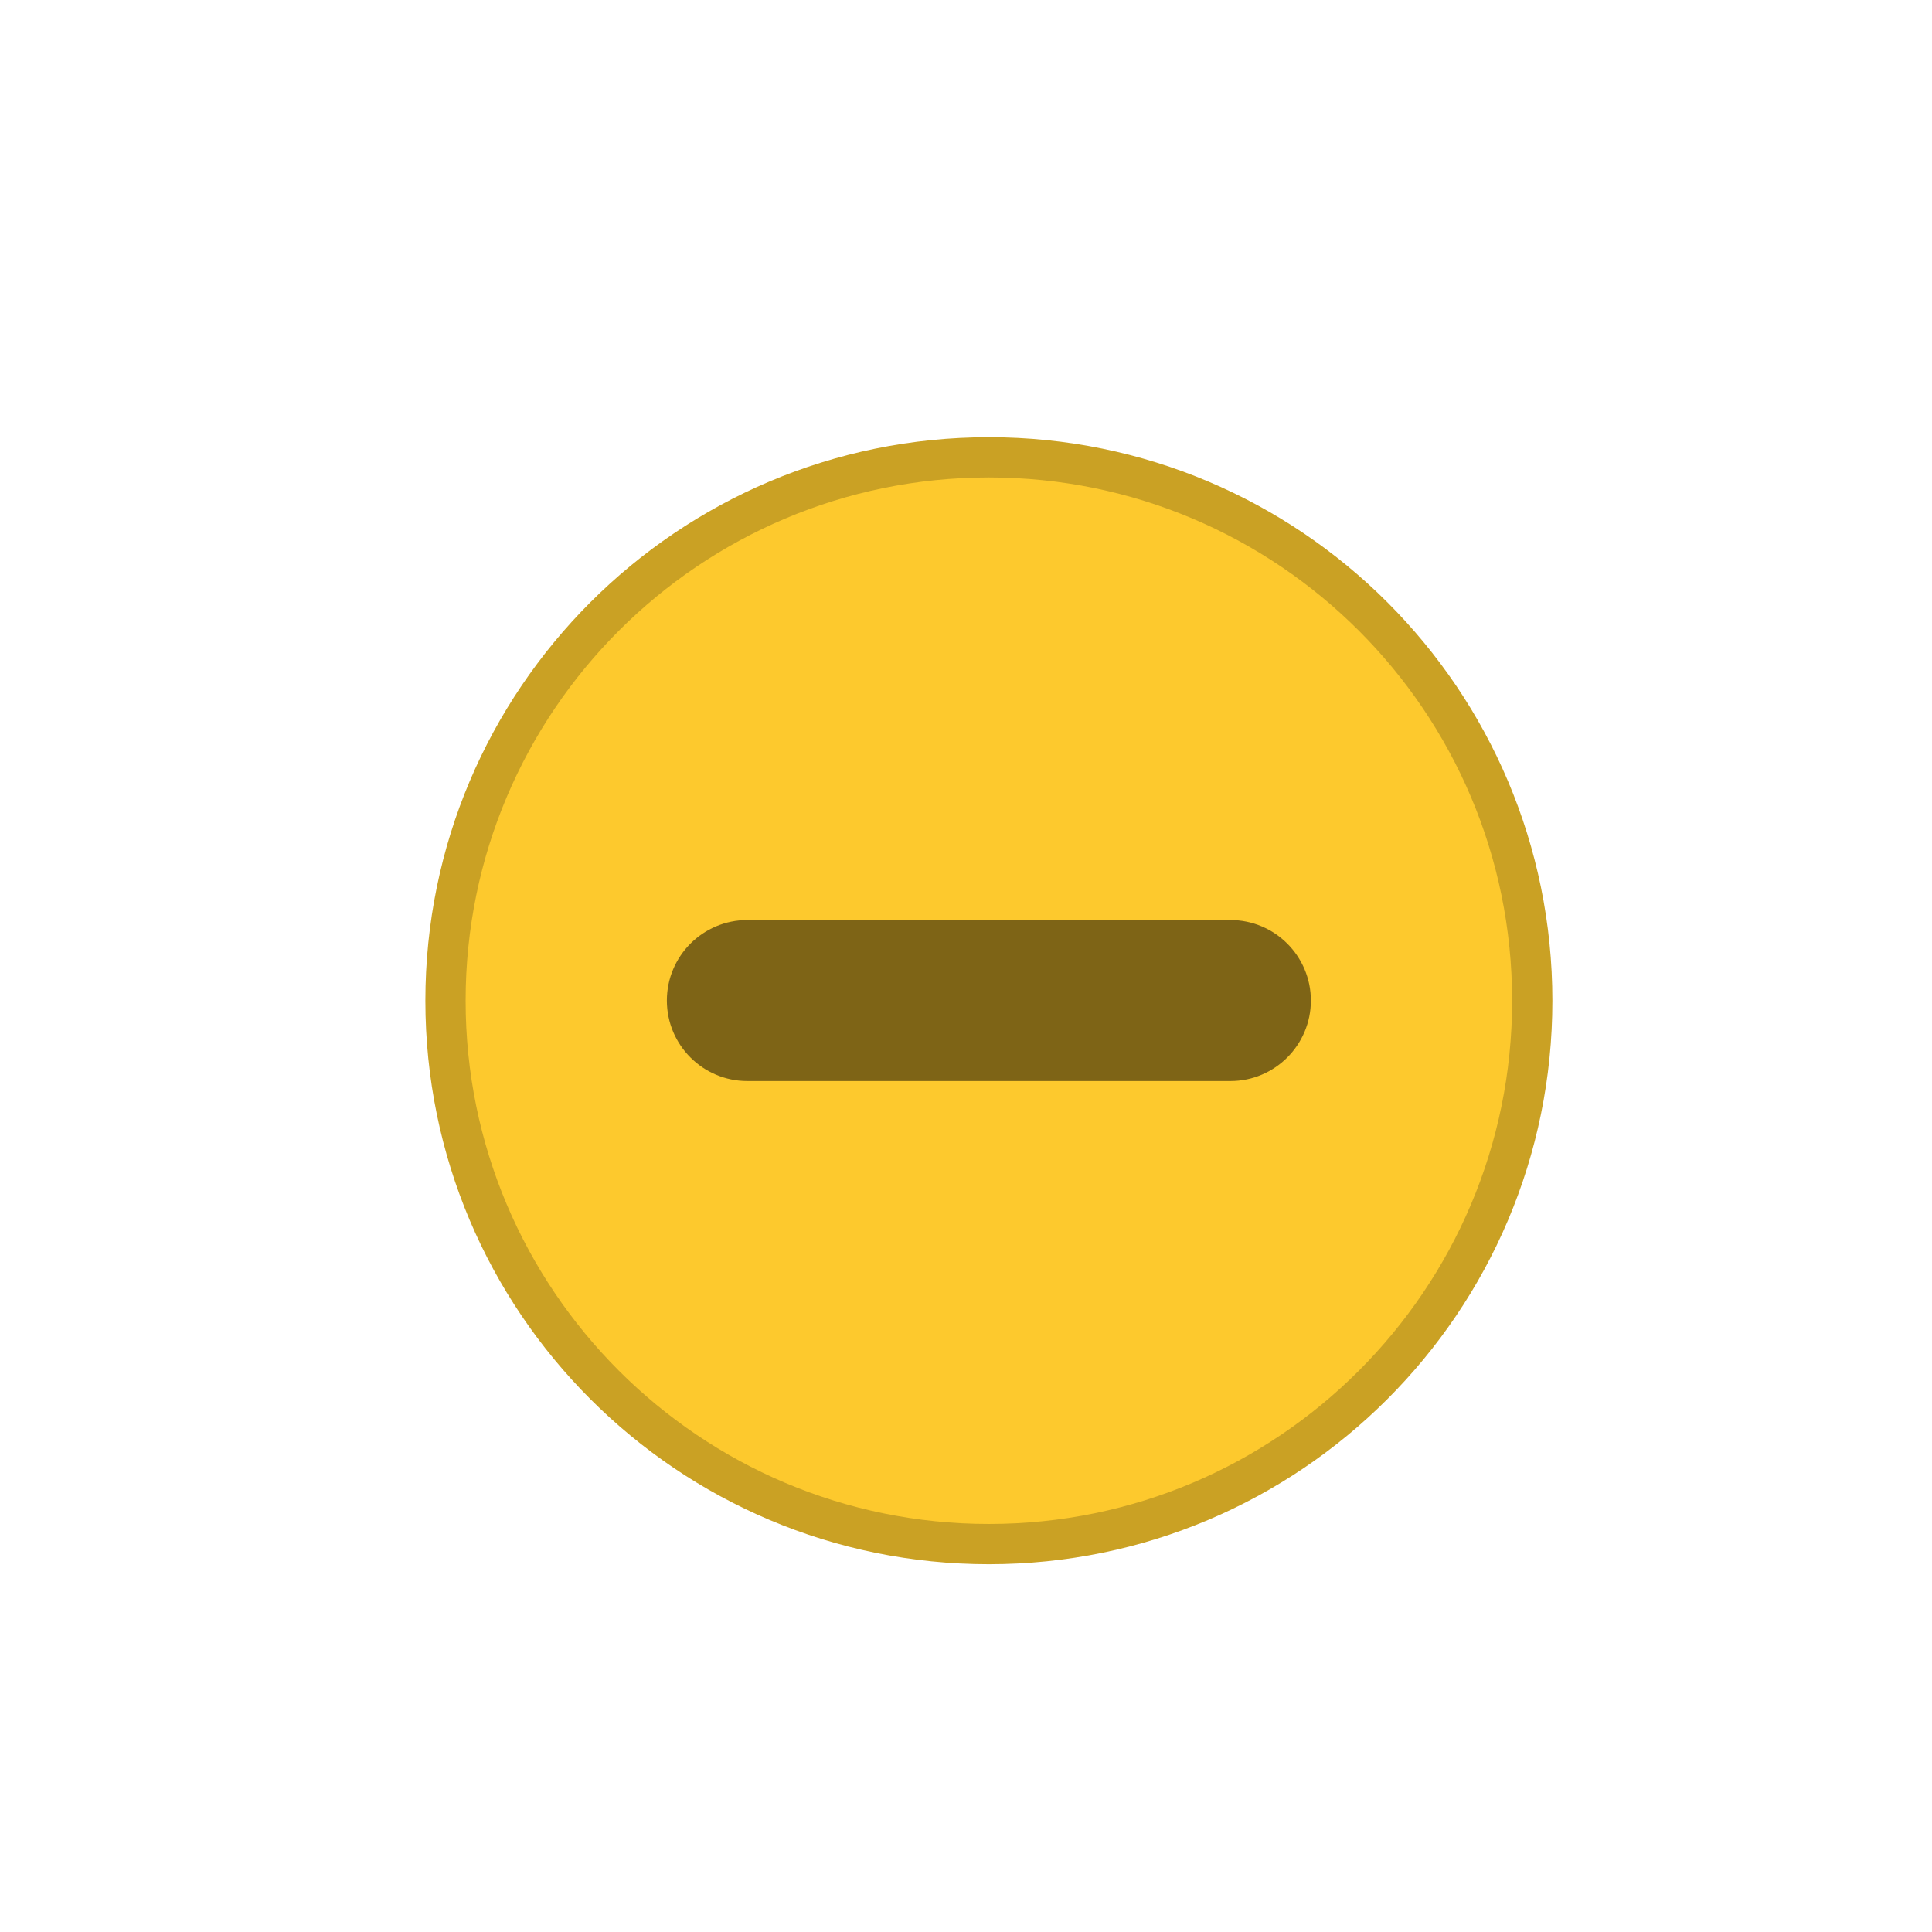
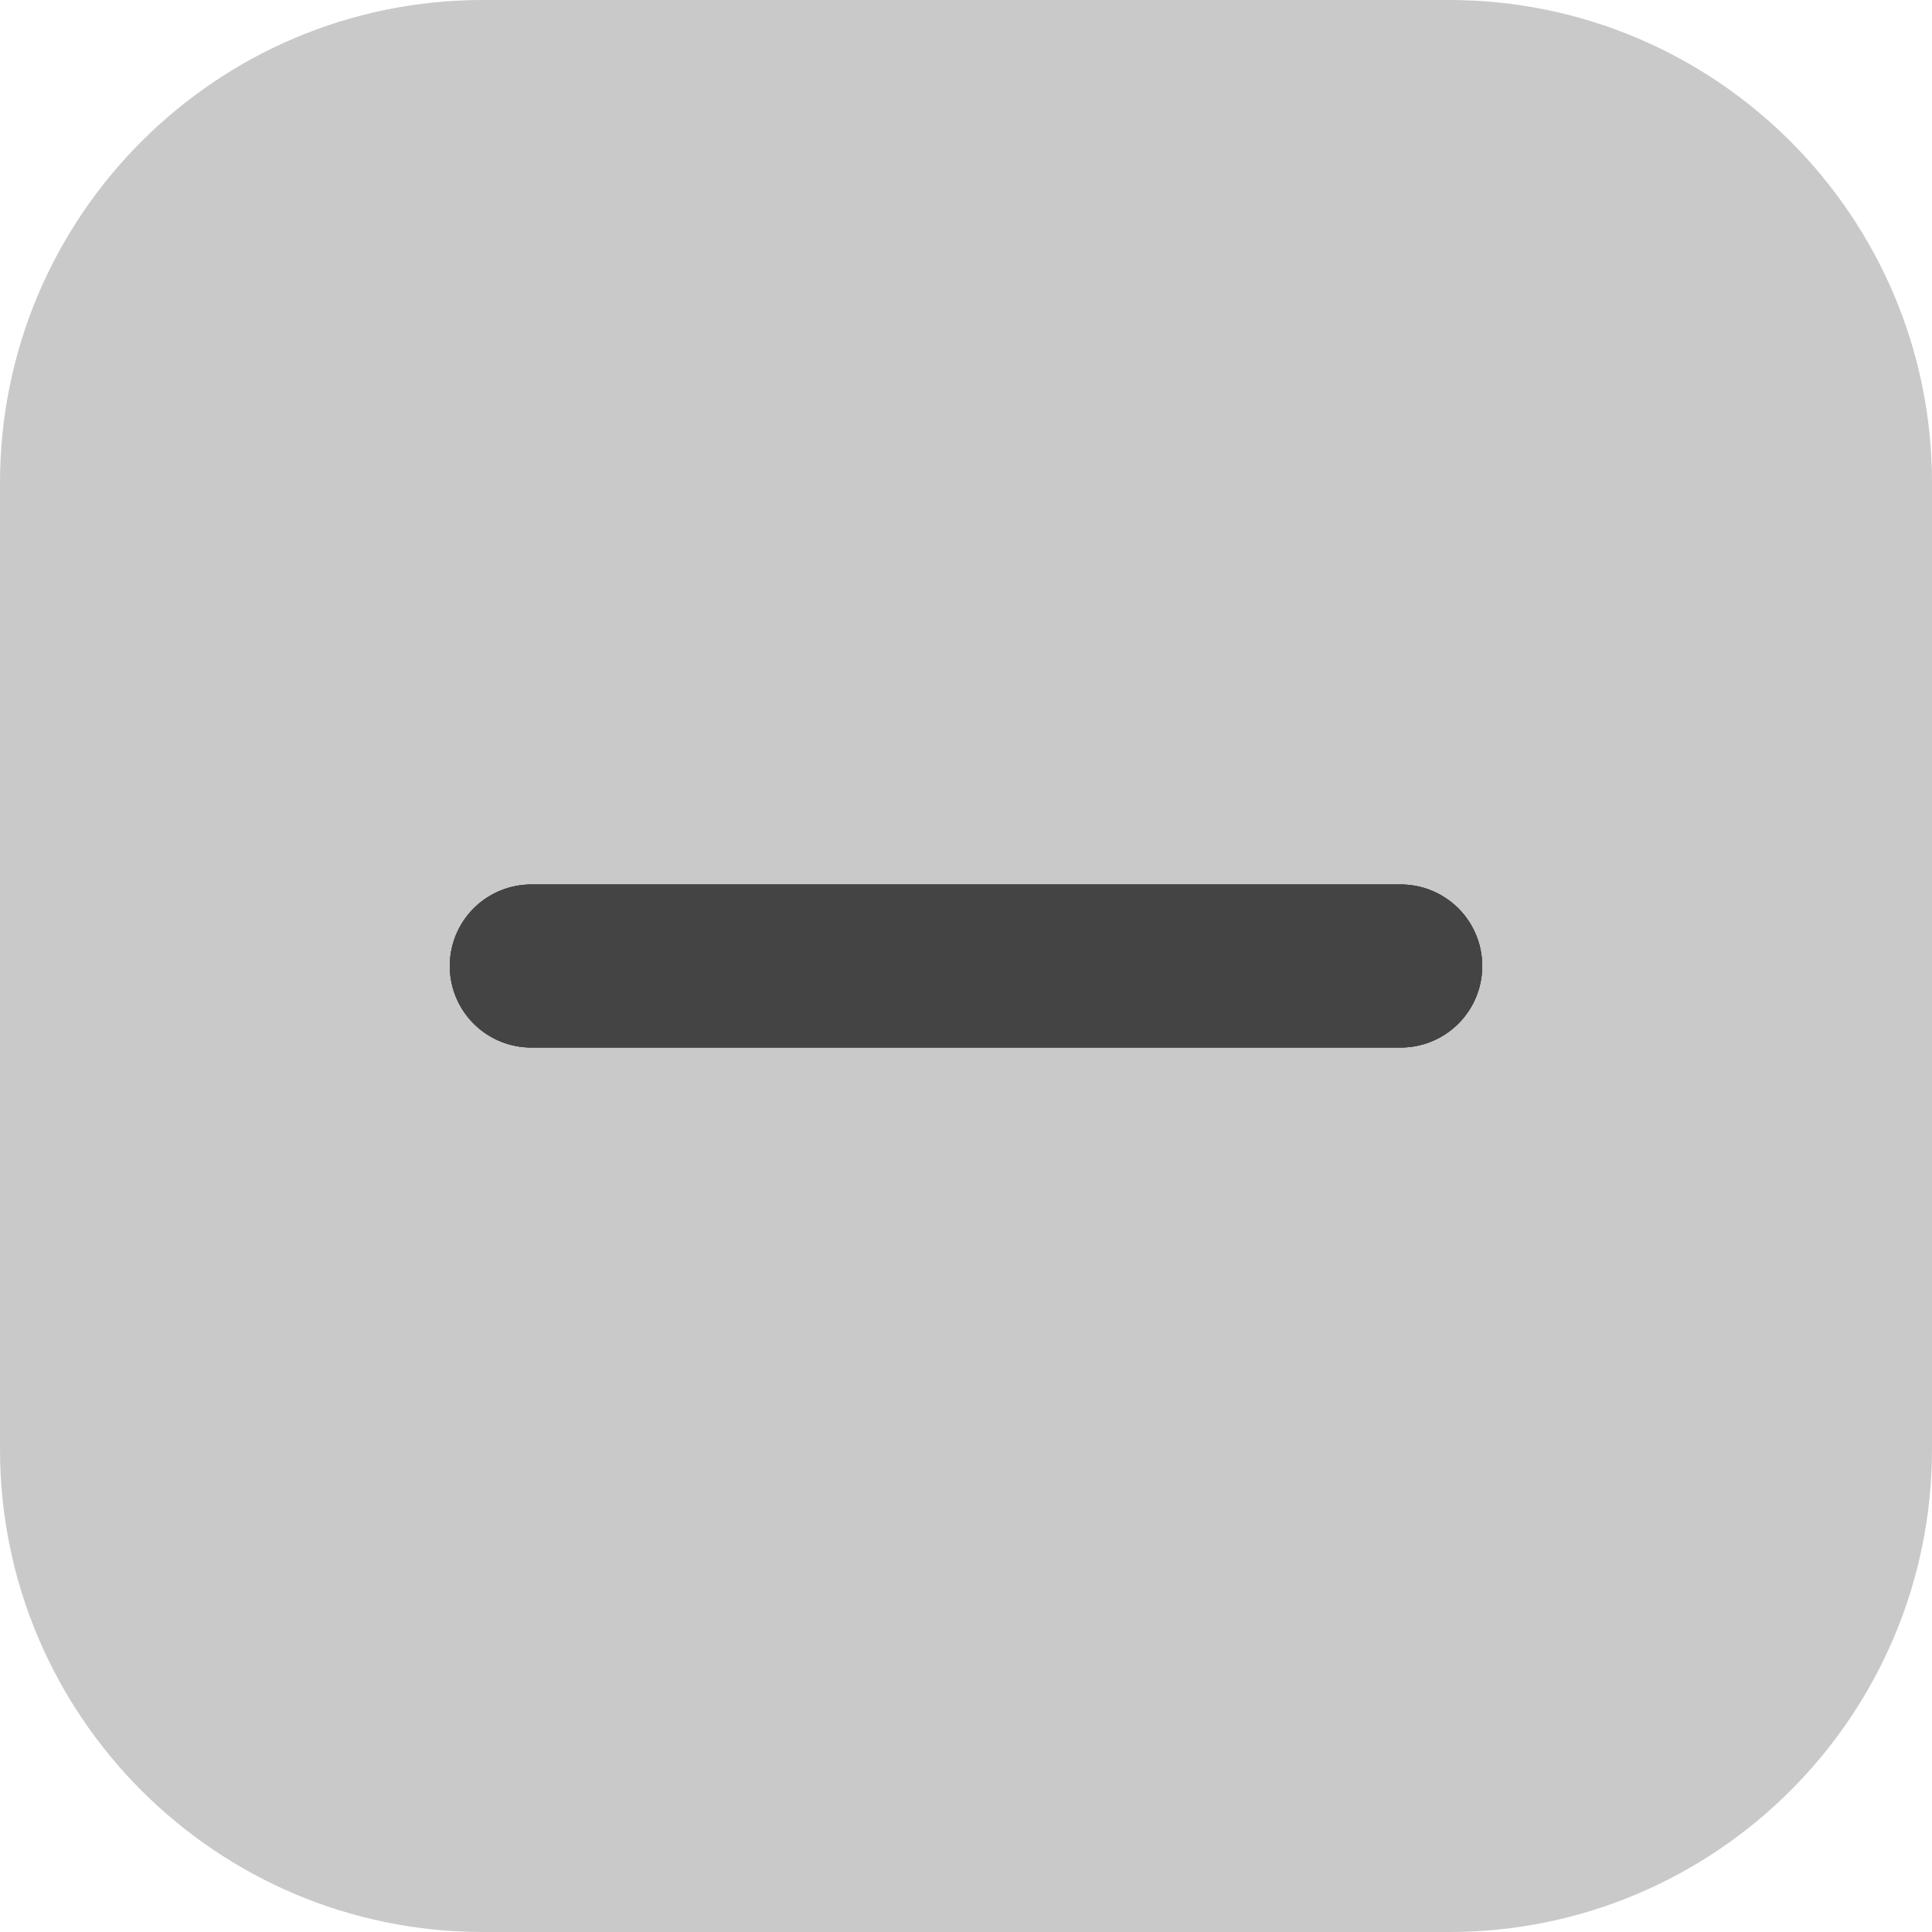
- <svg xmlns="http://www.w3.org/2000/svg" xmlns:xlink="http://www.w3.org/1999/xlink" width="24" height="24" id="svg4428" version="1.1">
-   <defs id="defs4430">
-     <linearGradient id="linearGradient3868">
-       <stop style="stop-color:#5a5a5a;stop-opacity:1;" offset="0" id="stop3870" />
-       <stop style="stop-color:#646464;stop-opacity:1;" offset="1" id="stop3872" />
-     </linearGradient>
-     <linearGradient id="linearGradient3813">
-       <stop style="stop-color:#666666;stop-opacity:1;" offset="0" id="stop3815" />
-       <stop style="stop-color:#636363;stop-opacity:1;" offset="1" id="stop3817" />
-     </linearGradient>
-     <linearGradient id="linearGradient3787">
-       <stop style="stop-color:#e5e5df;stop-opacity:1;" offset="0" id="stop3789" />
-       <stop style="stop-color:#dadad4;stop-opacity:1;" offset="1" id="stop3791" />
-     </linearGradient>
-     <linearGradient id="linearGradient3806-3-5-6">
-       <stop style="stop-color:#303030;stop-opacity:1;" offset="0" id="stop3808-6-9-1" />
-       <stop style="stop-color:#232323;stop-opacity:1;" offset="1" id="stop3810-4-6-3" />
-     </linearGradient>
-     <linearGradient xlink:href="#linearGradient3787" id="linearGradient3793" x1="40" y1="1044.362" x2="40" y2="1032.362" gradientUnits="userSpaceOnUse" />
-     <linearGradient xlink:href="#linearGradient3787" id="linearGradient3828" gradientUnits="userSpaceOnUse" x1="40" y1="1044.362" x2="40" y2="1032.362" gradientTransform="matrix(1.166667,0,0,1.076923,-6.5,-80.33555)" />
-     <linearGradient xlink:href="#linearGradient3787-8" id="linearGradient3835" gradientUnits="userSpaceOnUse" gradientTransform="matrix(1.166667,0,0,1.076923,-35.5,-1105.698)" x1="40" y1="1044.362" x2="40" y2="1032.362" />
-     <linearGradient xlink:href="#linearGradient3787-8" id="linearGradient3835-4" gradientUnits="userSpaceOnUse" gradientTransform="matrix(1.166667,0,0,1.076923,-35.5,-1105.698)" x1="40" y1="1044.362" x2="40" y2="1032.362" />
-     <linearGradient id="linearGradient3787-8">
-       <stop style="stop-color:#f5f5ee;stop-opacity:1;" offset="0" id="stop3789-2" />
-       <stop style="stop-color:#e6e6df;stop-opacity:1;" offset="1" id="stop3791-6" />
-     </linearGradient>
-     <linearGradient xlink:href="#linearGradient3787-8" id="linearGradient3835-3" gradientUnits="userSpaceOnUse" gradientTransform="matrix(1.166667,0,0,1.076923,-35.5,-1105.698)" x1="40" y1="1044.362" x2="40" y2="1032.362" />
-     <linearGradient id="linearGradient3787-7">
-       <stop style="stop-color:#f5f5ee;stop-opacity:1;" offset="0" id="stop3789-3" />
-       <stop style="stop-color:#e6e6e0;stop-opacity:1;" offset="1" id="stop3791-3" />
-     </linearGradient>
-     <linearGradient xlink:href="#linearGradient3787" id="linearGradient3807" x1="11" y1="15.75" x2="11" y2="8.25" gradientUnits="userSpaceOnUse" />
-     <linearGradient xlink:href="#linearGradient3813" id="linearGradient3819" x1="29.5" y1="15.2" x2="29.5" y2="8.8" gradientUnits="userSpaceOnUse" />
-     <linearGradient xlink:href="#linearGradient4231" id="linearGradient3807-1" x1="10" y1="7" x2="10" y2="15.889" gradientUnits="userSpaceOnUse" />
-     <linearGradient id="linearGradient4231">
-       <stop id="stop4233" offset="0" style="stop-color:#e7e7e1;stop-opacity:1;" />
-       <stop id="stop4239" offset="1" style="stop-color:#dadad3;stop-opacity:1;" />
-     </linearGradient>
-     <linearGradient xlink:href="#linearGradient4231-1" id="linearGradient3807-1-1" x1="10" y1="15.889" x2="10" y2="7" gradientUnits="userSpaceOnUse" />
-     <linearGradient id="linearGradient4231-1">
-       <stop id="stop4233-6" offset="0" style="stop-color:#e5e5de;stop-opacity:1;" />
-       <stop id="stop4239-7" offset="1" style="stop-color:#dadad3;stop-opacity:1;" />
-     </linearGradient>
-     <linearGradient id="linearGradient4363">
-       <stop style="stop-color:#979791;stop-opacity:1;" offset="0" id="stop4365" />
-       <stop style="stop-color:#dadad4;stop-opacity:0;" offset="1" id="stop4367" />
-     </linearGradient>
-     <linearGradient id="linearGradient4363-7">
-       <stop style="stop-color:#f5f5ef;stop-opacity:1;" offset="0" id="stop4365-9" />
-       <stop style="stop-color:#dadad4;stop-opacity:0;" offset="1" id="stop4367-8" />
-     </linearGradient>
-     <linearGradient xlink:href="#linearGradient4231-7" id="linearGradient4361" gradientUnits="userSpaceOnUse" gradientTransform="matrix(1.1875,0,0,1,-41.25,0)" x1="248.632" y1="79" x2="248.632" y2="58" />
-     <linearGradient id="linearGradient4231-7">
-       <stop id="stop4233-4" offset="0" style="stop-color:#e6e6df;stop-opacity:1;" />
-       <stop id="stop4239-8" offset="1" style="stop-color:#d1d1ca;stop-opacity:1;" />
-     </linearGradient>
-     <linearGradient xlink:href="#linearGradient4231-7" id="linearGradient3127" gradientUnits="userSpaceOnUse" gradientTransform="matrix(1.1875,0,0,1,-262.25,-55.99998)" x1="248.632" y1="79" x2="248.632" y2="58" />
-     <linearGradient xlink:href="#linearGradient4231-7" id="linearGradient3154" gradientUnits="userSpaceOnUse" gradientTransform="matrix(1.1875,0,0,1,-262.25,-55.99998)" x1="248.632" y1="79" x2="248.632" y2="58" />
-     <linearGradient xlink:href="#linearGradient4231-7" id="linearGradient3159" gradientUnits="userSpaceOnUse" gradientTransform="matrix(1.1875,0,0,1,-249.25,-54.99998)" x1="248.632" y1="79" x2="248.632" y2="58" />
-     <linearGradient xlink:href="#linearGradient4231-7-9" id="linearGradient3159-0" gradientUnits="userSpaceOnUse" gradientTransform="matrix(1.1875,0,0,1,-262.25,-55.99998)" x1="248.632" y1="79" x2="248.632" y2="58" />
-     <linearGradient id="linearGradient4231-7-9">
-       <stop id="stop4233-4-2" offset="0" style="stop-color:#e6e6df;stop-opacity:1;" />
-       <stop id="stop4239-8-9" offset="1" style="stop-color:#d1d1ca;stop-opacity:1;" />
-     </linearGradient>
-     <linearGradient id="linearGradient4231-5">
-       <stop id="stop4233-41" offset="0" style="stop-color:#e5e5de;stop-opacity:1;" />
-       <stop id="stop4239-73" offset="1" style="stop-color:#dadad3;stop-opacity:1;" />
-     </linearGradient>
-     <linearGradient xlink:href="#linearGradient4231-7-7" id="linearGradient3159-1" gradientUnits="userSpaceOnUse" gradientTransform="matrix(1.1875,0,0,1,-262.25,-55.99998)" x1="248.632" y1="79" x2="248.632" y2="58" />
-     <linearGradient id="linearGradient4231-7-7">
-       <stop id="stop4233-4-7" offset="0" style="stop-color:#e6e6df;stop-opacity:1;" />
-       <stop id="stop4239-8-2" offset="1" style="stop-color:#d1d1ca;stop-opacity:1;" />
-     </linearGradient>
-     <linearGradient xlink:href="#linearGradient4231-73" id="linearGradient3807-1-7" x1="10" y1="15.889" x2="10" y2="7" gradientUnits="userSpaceOnUse" />
-     <linearGradient id="linearGradient4231-73">
-       <stop id="stop4233-1" offset="0" style="stop-color:#e5e5de;stop-opacity:1;" />
-       <stop id="stop4239-85" offset="1" style="stop-color:#dadad3;stop-opacity:1;" />
-     </linearGradient>
-   </defs>
-   <g id="layer1" transform="translate(0,-1098.52)">
-     <g id="4" transform="translate(86.4,-3.2)" />
-     <g transform="translate(-248.7159,1319.589)" style="display:inline" id="inactive-center">
-       <rect ry="1.6930764e-05" y="-268.638" x="253" height="16" width="16" id="rect1557-60" style="opacity:0;fill:#000000;fill-opacity:1;stroke:none;stroke-width:0.474;stroke-linejoin:miter;stroke-miterlimit:4;stroke-dasharray:none;stroke-opacity:1;paint-order:markers stroke fill" />
-       <g transform="translate(254,-267.6378)" id="titlebutton-minimize-backdrop-1-6" style="enable-background:new">
-         <g transform="translate(-5,-1033.362)" id="g6-6-2">
-           <path style="fill:#caa124;fill-opacity:1;fill-rule:evenodd;stroke:none" d="m 12,1047.362 c 3.866,0 7,-3.134 7,-7 0,-3.866 -3.134,-7 -7,-7 -3.866,0 -7,3.134 -7,7 0,3.866 3.134,7 7,7" id="path2-26-6" />
-           <path style="opacity:1;fill:#fdc92d;fill-opacity:1;fill-rule:evenodd;stroke:none" d="m 12,1046.862 c 3.59,0 6.5,-2.91 6.5,-6.5 0,-3.59 -2.91,-6.5 -6.5,-6.5 -3.59,0 -6.5,2.91 -6.5,6.5 0,3.59 2.91,6.5 6.5,6.5" id="path4-1" />
-         </g>
-       </g>
+ <svg xmlns="http://www.w3.org/2000/svg" width="16" height="16" viewBox="0 0 16 16" version="1.1">
+   <g id="active-center">
+     <rect width="16" height="16" fill="#000000" opacity="0" />
+     <g fill="none" stroke="#444444" stroke-width="1.35" stroke-linecap="round" stroke-linejoin="round" opacity="1">
+       <path d="M4.4 8h7.2" />
    </g>
-     <g transform="translate(-248.7159,1319.589)" style="display:inline" id="active-center">
-       <rect style="opacity:0;fill:#000000;fill-opacity:1;stroke:none;stroke-width:0.474;stroke-linejoin:miter;stroke-miterlimit:4;stroke-dasharray:none;stroke-opacity:1;paint-order:markers stroke fill" id="rect1565-18" width="16" height="16" x="253" y="-242.638" ry="1.6930764e-05" />
-       <g transform="translate(254,-241.6378)" id="titlebutton-minimize-1-7" style="enable-background:new">
-         <g transform="translate(-5,-1033.362)" id="g6-2-9">
-           <path style="fill:#caa124;fill-opacity:1;fill-rule:evenodd;stroke:none" d="m 12,1047.362 c 3.866,0 7,-3.134 7,-7 0,-3.866 -3.134,-7 -7,-7 -3.866,0 -7,3.134 -7,7 0,3.866 3.134,7 7,7" id="path2-37-2" />
-           <path style="opacity:1;fill:#fdc92d;fill-opacity:1;fill-rule:evenodd;stroke:none" d="m 12,1046.862 c 3.59,0 6.5,-2.91 6.5,-6.5 0,-3.59 -2.91,-6.5 -6.5,-6.5 -3.59,0 -6.5,2.91 -6.5,6.5 0,3.59 2.91,6.5 6.5,6.5" id="path4-59" />
-         </g>
-       </g>
+   </g>
+   <g id="inactive-center">
+     <rect width="16" height="16" fill="#000000" opacity="0" />
+     <g fill="none" stroke="#b1b1b1" stroke-width="1.35" stroke-linecap="round" stroke-linejoin="round" opacity="1">
+       <path d="M4.4 8h7.2" />
    </g>
-     <g transform="translate(-248.7159,1319.589)" style="display:inline" id="pressed-center">
-       <rect style="opacity:0;fill:#000000;fill-opacity:1;stroke:none;stroke-width:0.474;stroke-linejoin:miter;stroke-miterlimit:4;stroke-dasharray:none;stroke-opacity:1;paint-order:markers stroke fill" id="rect1582-7" width="16" height="16" x="253" y="-190.638" ry="1.6930764e-05" />
-       <g transform="translate(254,-189.6378)" id="titlebutton-minimize-active-1-6" style="enable-background:new">
-         <g transform="translate(-5,-1033.362)" id="g6-22-5">
-           <path style="fill:#caa124;fill-opacity:1;fill-rule:evenodd;stroke:none" d="m 12,1047.362 c 3.866,0 7,-3.134 7,-7 0,-3.866 -3.134,-7 -7,-7 -3.866,0 -7,3.134 -7,7 0,3.866 3.134,7 7,7" id="path2-8-6" />
-           <rect style="opacity:0.5;fill:#000000;fill-opacity:1;stroke:none;stroke-width:2;stroke-linecap:round;stroke-linejoin:round;stroke-miterlimit:4;stroke-dasharray:none;stroke-opacity:1" width="8" height="2" x="8" y="1039.36" ry="1" id="rect4-9" />
-         </g>
-       </g>
+   </g>
+   <g id="hover-center">
+     <rect width="16" height="16" fill="#000000" opacity="0" />
+     <rect width="16" height="16" rx="4" fill="#444444" opacity="0.11" />
+     <g fill="none" stroke="#444444" stroke-width="1.35" stroke-linecap="round" stroke-linejoin="round" opacity="1">
+       <path d="M4.4 8h7.2" />
    </g>
-     <g transform="translate(-248.7159,1319.589)" style="display:inline" id="hover-center">
-       <rect ry="1.6930764e-05" y="-216.638" x="253" height="16" width="16" id="rect1573-3" style="opacity:0;fill:#000000;fill-opacity:1;stroke:none;stroke-width:0.474;stroke-linejoin:miter;stroke-miterlimit:4;stroke-dasharray:none;stroke-opacity:1;paint-order:markers stroke fill" />
-       <g transform="translate(254,-215.6378)" id="titlebutton-minimize-hover-1-7" style="enable-background:new">
-         <g transform="translate(-5,-1033.362)" id="g8-9-45">
-           <path style="fill:#caa124;fill-opacity:1;fill-rule:evenodd;stroke:none" d="m 12,1047.362 c 3.866,0 7,-3.134 7,-7 0,-3.866 -3.134,-7 -7,-7 -3.866,0 -7,3.134 -7,7 0,3.866 3.134,7 7,7" id="path2-31-2" />
-           <path style="opacity:1;fill:#fdc92d;fill-opacity:1;fill-rule:evenodd;stroke:none" d="m 12,1046.862 c 3.59,0 6.5,-2.91 6.5,-6.5 0,-3.59 -2.91,-6.5 -6.5,-6.5 -3.59,0 -6.5,2.91 -6.5,6.5 0,3.59 2.91,6.5 6.5,6.5" id="path4-94" />
-           <rect style="opacity:0.5;fill:#000000;fill-opacity:1;stroke:none;stroke-width:2;stroke-linecap:round;stroke-linejoin:round;stroke-miterlimit:4;stroke-dasharray:none;stroke-opacity:1" width="8" height="2" x="8" y="1039.36" ry="1" id="rect6-5" />
-         </g>
-       </g>
+   </g>
+   <g id="pressed-center">
+     <rect width="16" height="16" fill="#000000" opacity="0" />
+     <rect width="16" height="16" rx="4" fill="#444444" opacity="0.2" />
+     <g fill="none" stroke="#444444" stroke-width="1.35" stroke-linecap="round" stroke-linejoin="round" opacity="1">
+       <path d="M4.4 8h7.2" />
    </g>
-     <g id="deactivated-center" style="display:inline" transform="translate(-215.7086,1319.589)">
-       <rect style="opacity:0;fill:#000000;fill-opacity:1;stroke:none;stroke-width:0.474;stroke-linejoin:miter;stroke-miterlimit:4;stroke-dasharray:none;stroke-opacity:1;paint-order:markers stroke fill" id="rect963" width="16" height="16" x="253" y="-268.638" ry="1.6930764e-05" />
-       <g style="enable-background:new" id="g971" transform="translate(254,-267.6378)">
-         <g id="g969" transform="translate(-5,-1033.362)">
-           <path id="path965" d="m 12,1047.362 c 3.866,0 7,-3.134 7,-7 0,-3.866 -3.134,-7 -7,-7 -3.866,0 -7,3.134 -7,7 0,3.866 3.134,7 7,7" style="fill:#caa124;fill-opacity:1;fill-rule:evenodd;stroke:none" />
-           <path id="path967" d="m 12,1046.862 c 3.59,0 6.5,-2.91 6.5,-6.5 0,-3.59 -2.91,-6.5 -6.5,-6.5 -3.59,0 -6.5,2.91 -6.5,6.5 0,3.59 2.91,6.5 6.5,6.5" style="opacity:1;fill:#fdc92d;fill-opacity:1;fill-rule:evenodd;stroke:none" />
-         </g>
-       </g>
+   </g>
+   <g id="deactivated-center">
+     <rect width="16" height="16" fill="#000000" opacity="0" />
+     <g fill="none" stroke="#444444" stroke-width="1.35" stroke-linecap="round" stroke-linejoin="round" opacity="0.35">
+       <path d="M4.4 8h7.2" />
    </g>
  </g>
</svg>
